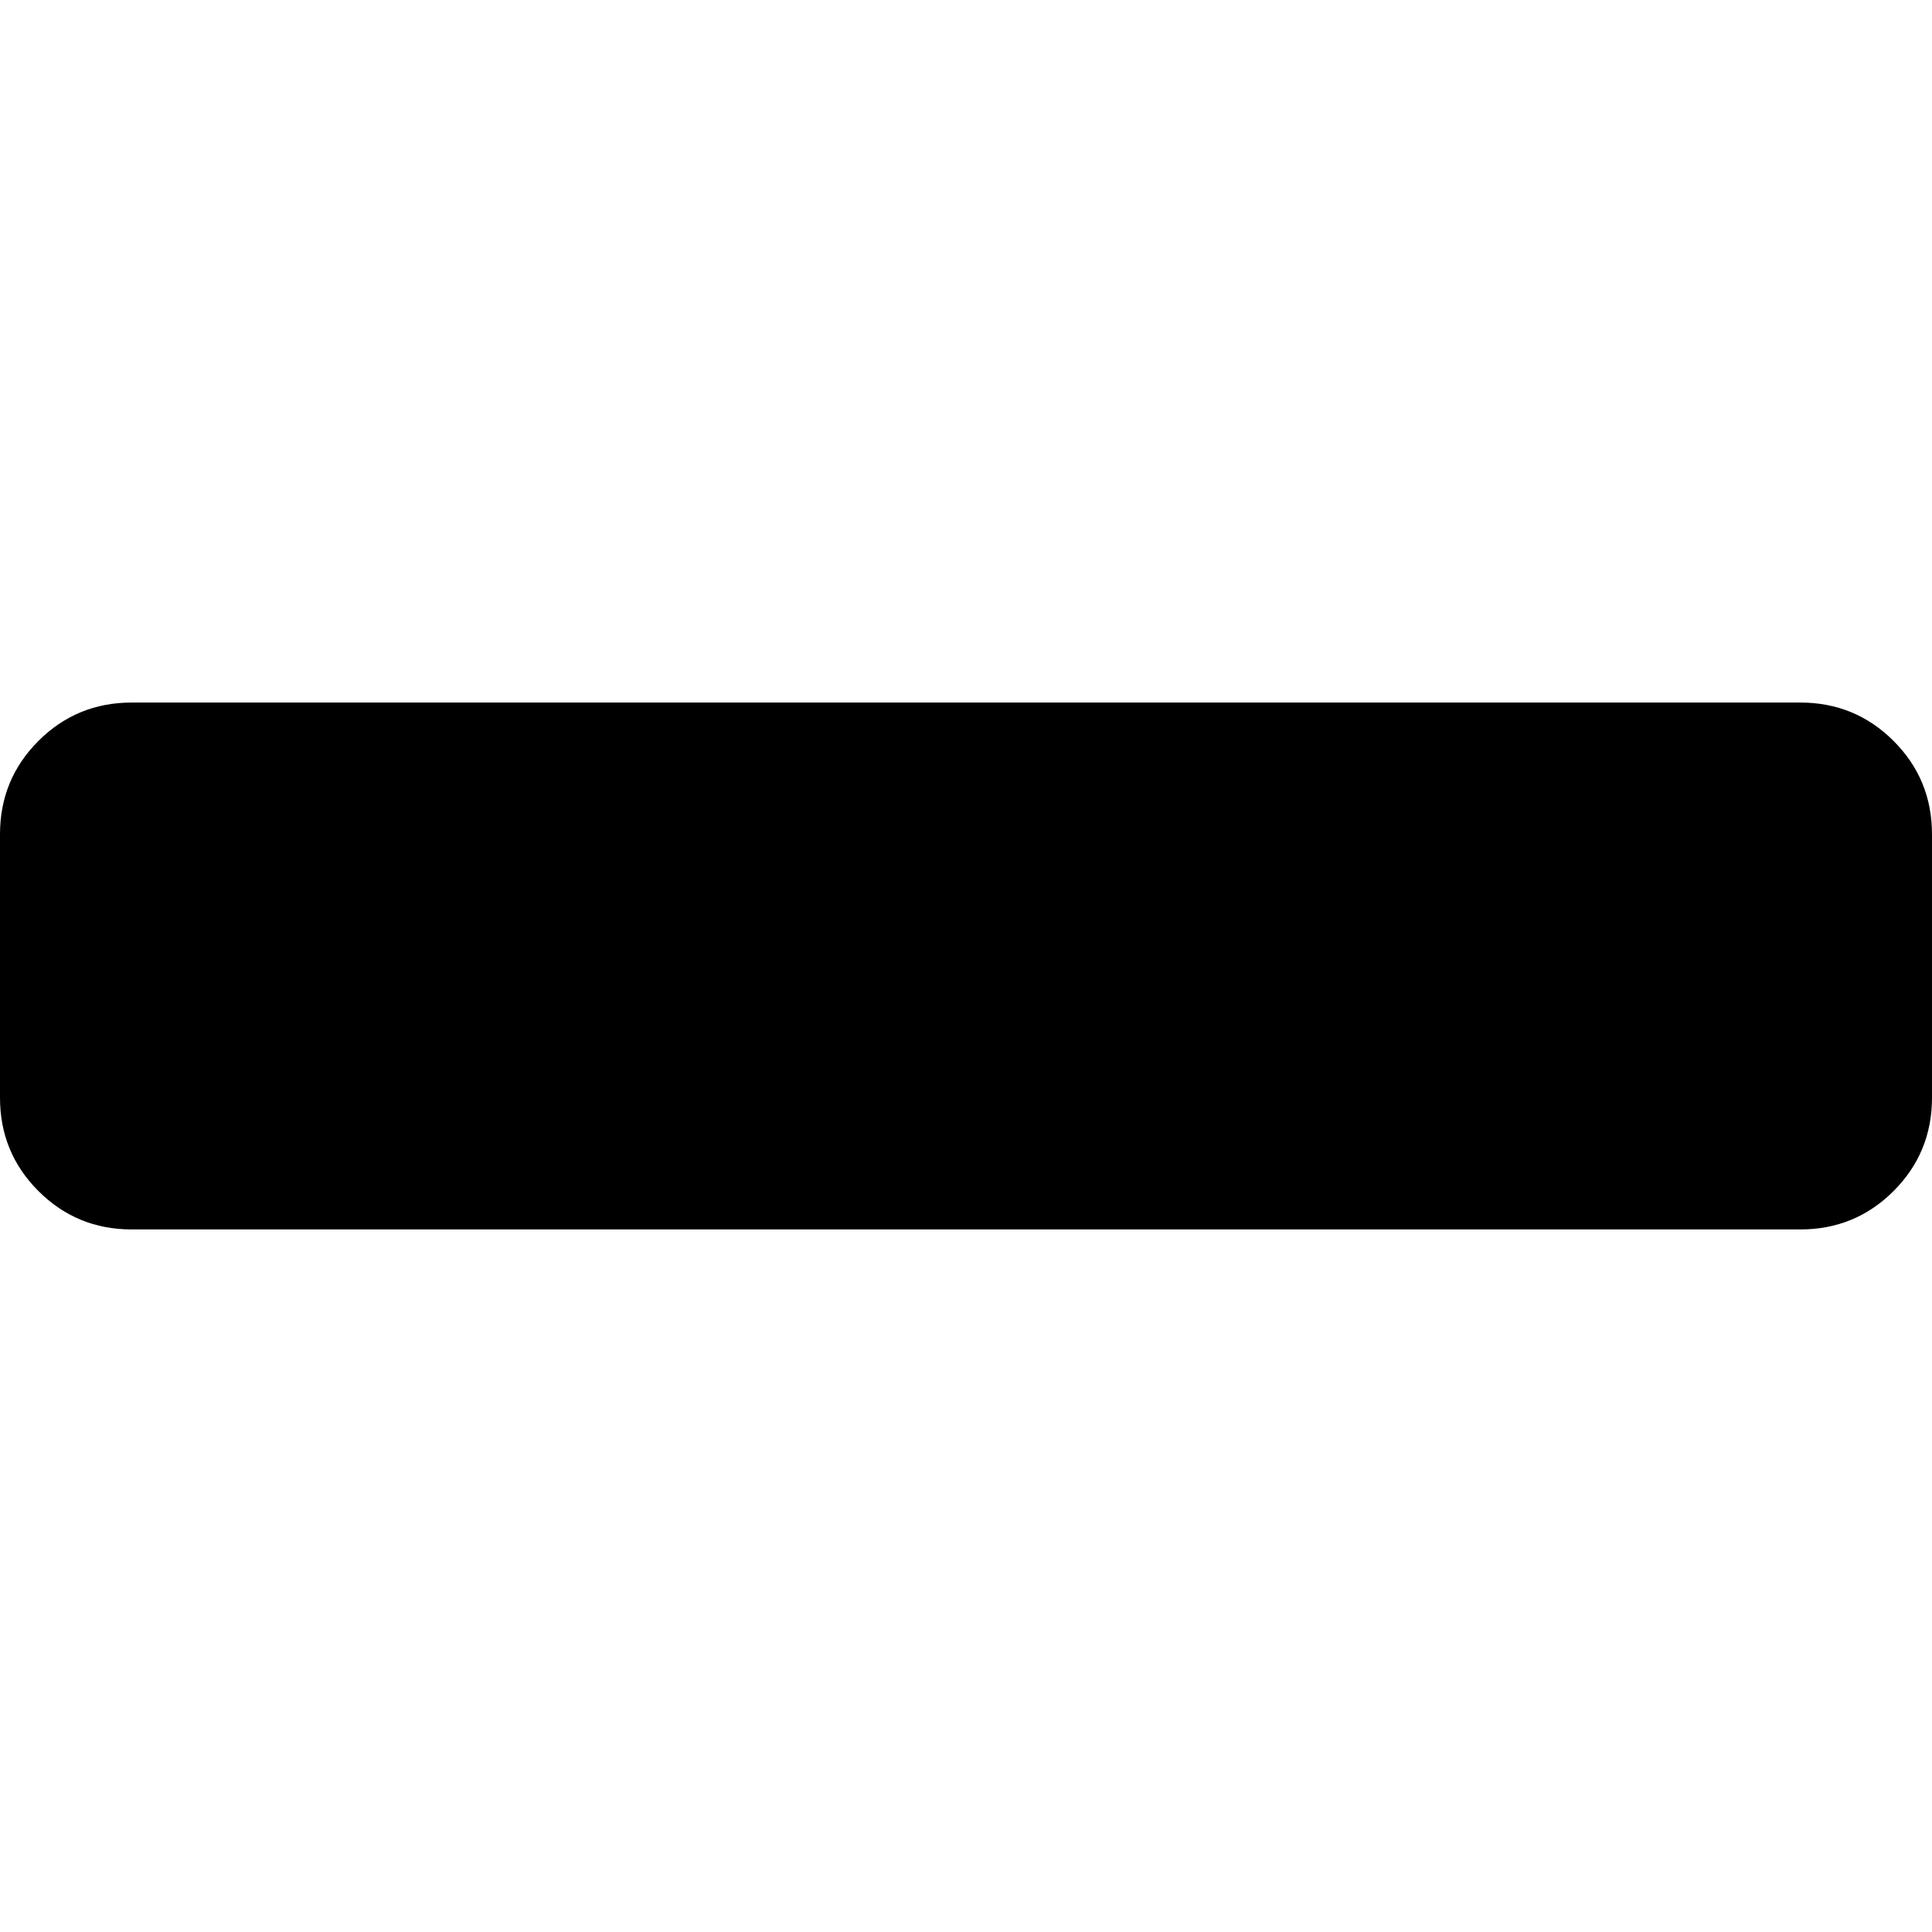
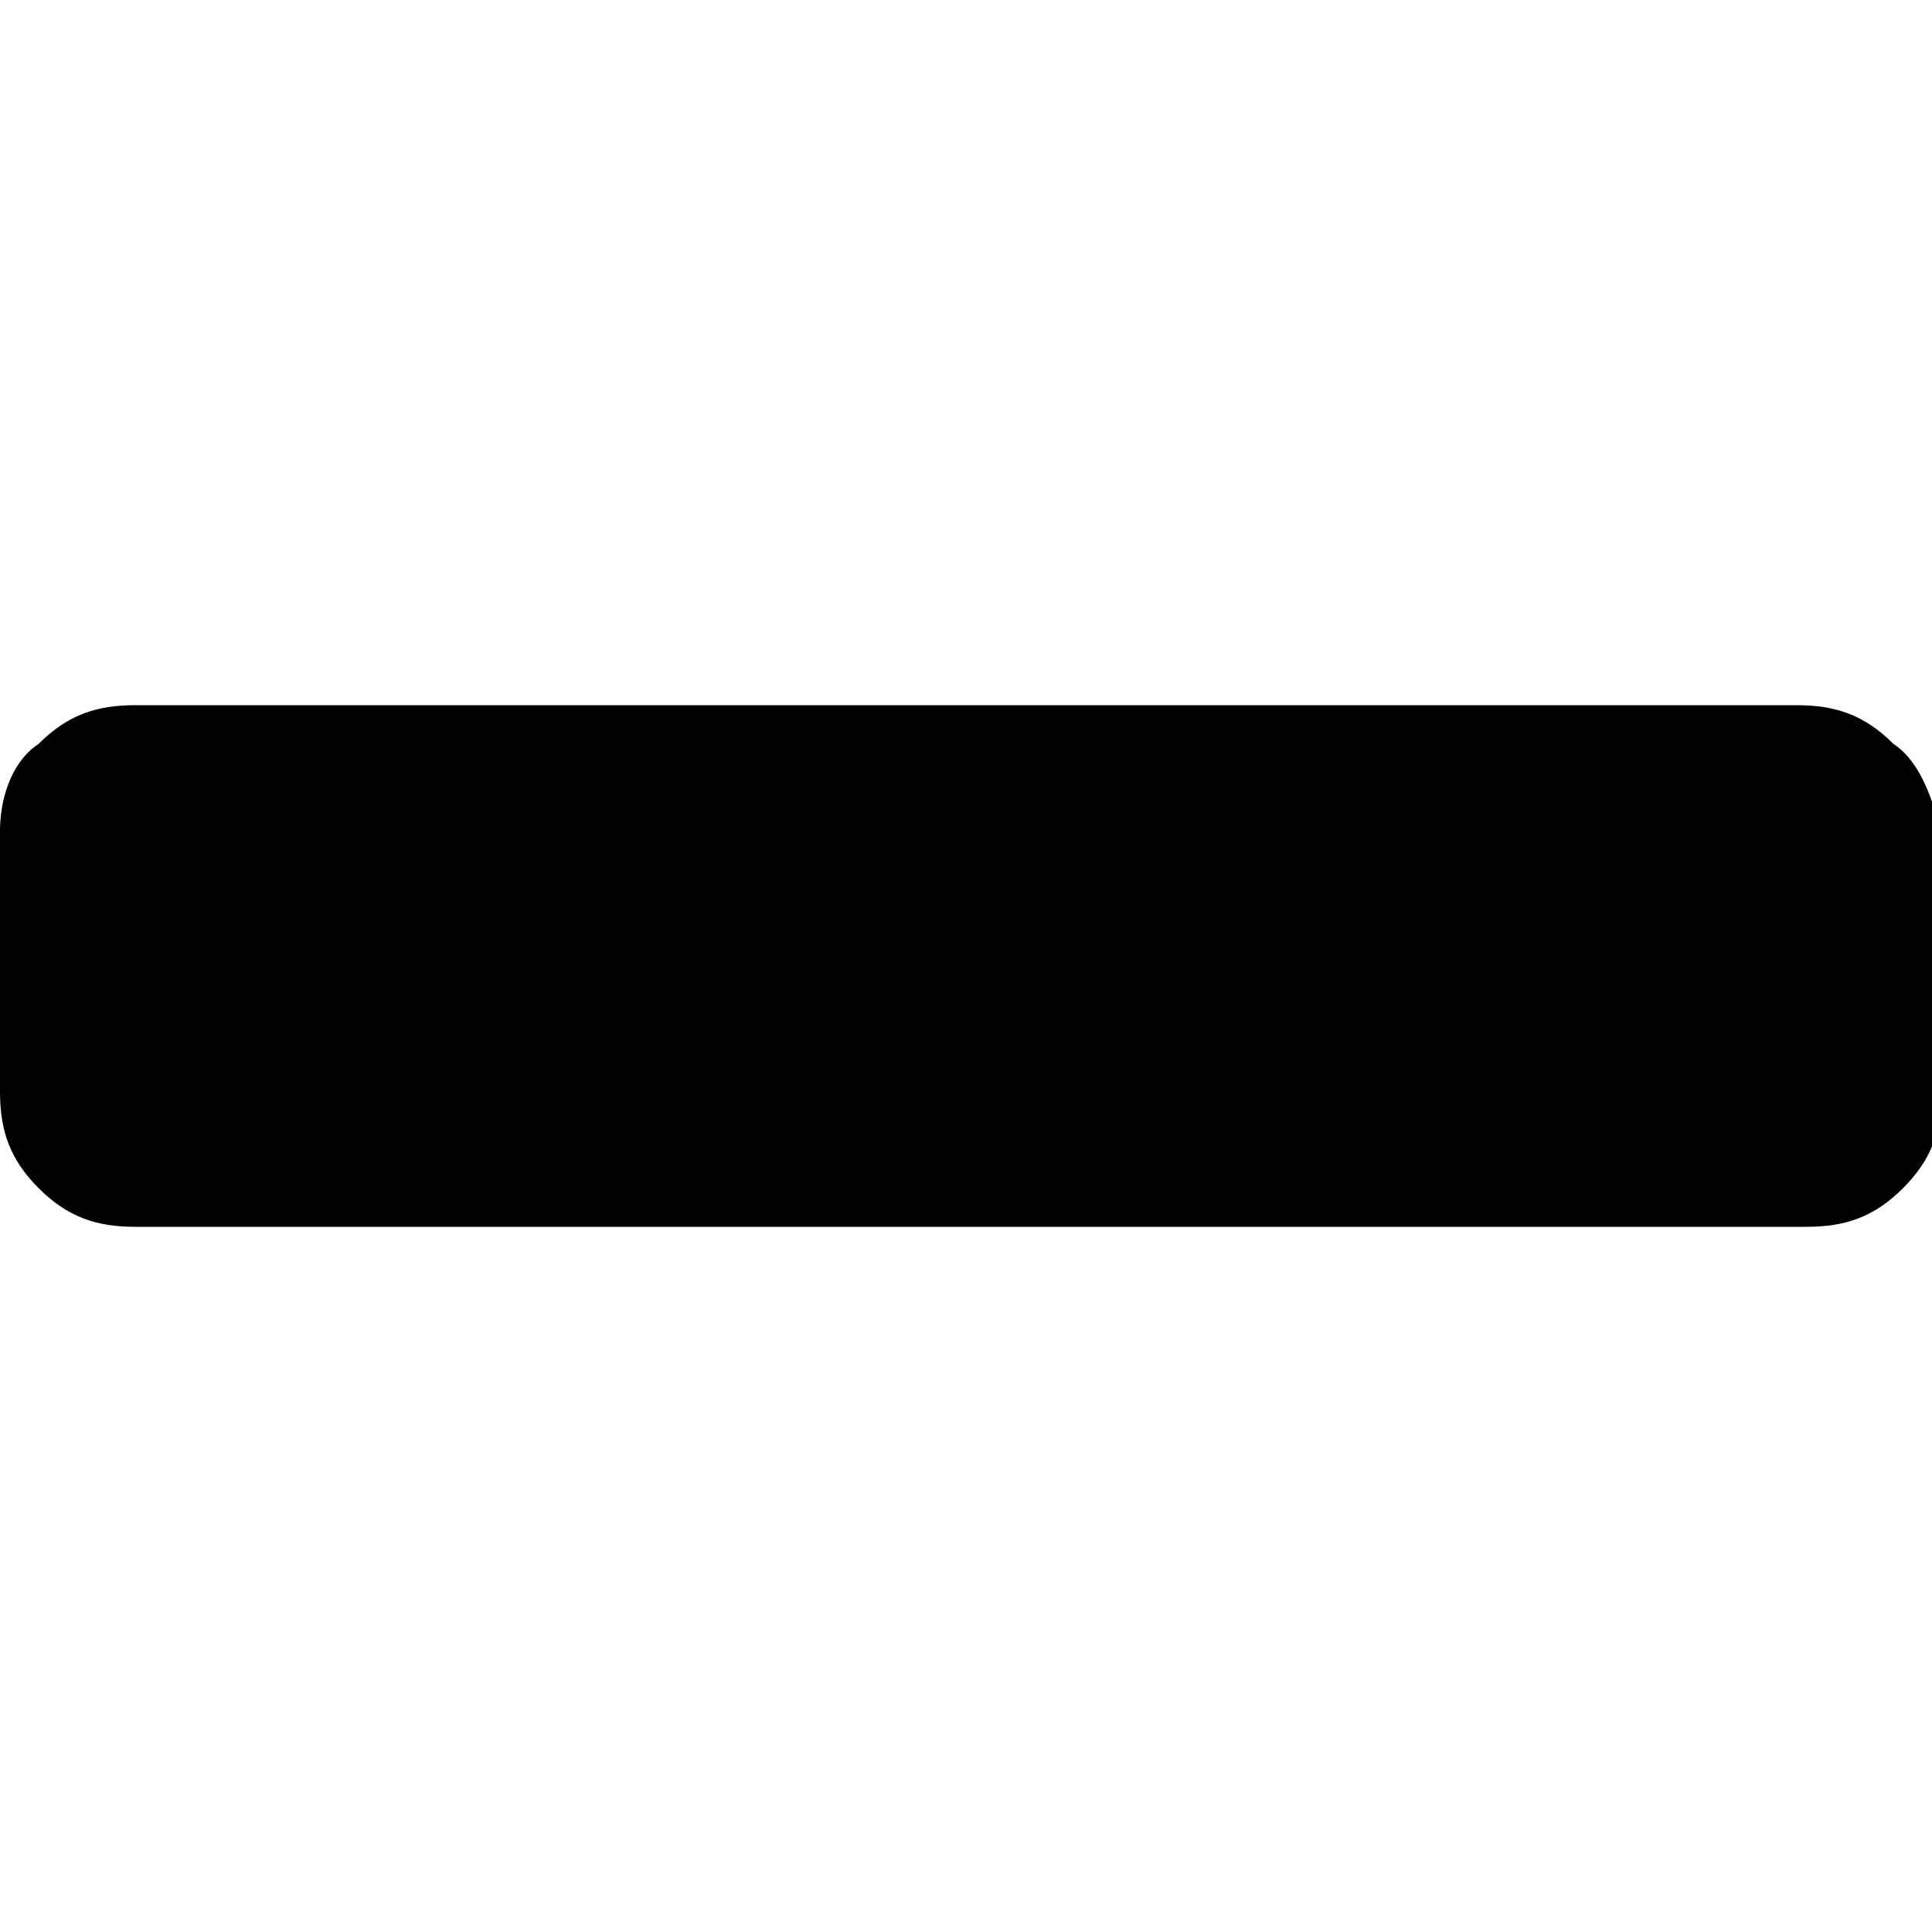
- <svg xmlns="http://www.w3.org/2000/svg" width="20" height="20" viewBox="0 0 401.991 401.991">
-   <path d="M394 154.174c-5.33-5.33-11.806-7.995-19.417-7.995H27.406c-7.61 0-14.084 2.66-19.414 7.99C2.662 159.5 0 165.97 0 173.586v54.82c0 7.617 2.662 14.086 7.992 19.41 5.33 5.332 11.803 7.994 19.414 7.994h347.176c7.61 0 14.086-2.66 19.417-7.993 5.32-5.324 7.99-11.793 7.99-19.41v-54.82c0-7.615-2.66-14.087-7.99-19.413z" />
+ <svg xmlns="http://www.w3.org/2000/svg" height="20" viewBox="0 0 20 20" width="20">
+   <path d="m19.6 7.7c-.3-.3-.6-.4-1-.4h-17.2c-.4 0-.7.1-1 .4-.3.2-.4.6-.4.9v2.7c0 .4.1.7.4 1s.6.4 1 .4h17.3c.4 0 .7-.1 1-.4s.4-.6.4-1v-2.7c-.1-.3-.2-.7-.5-.9z" />
</svg>
